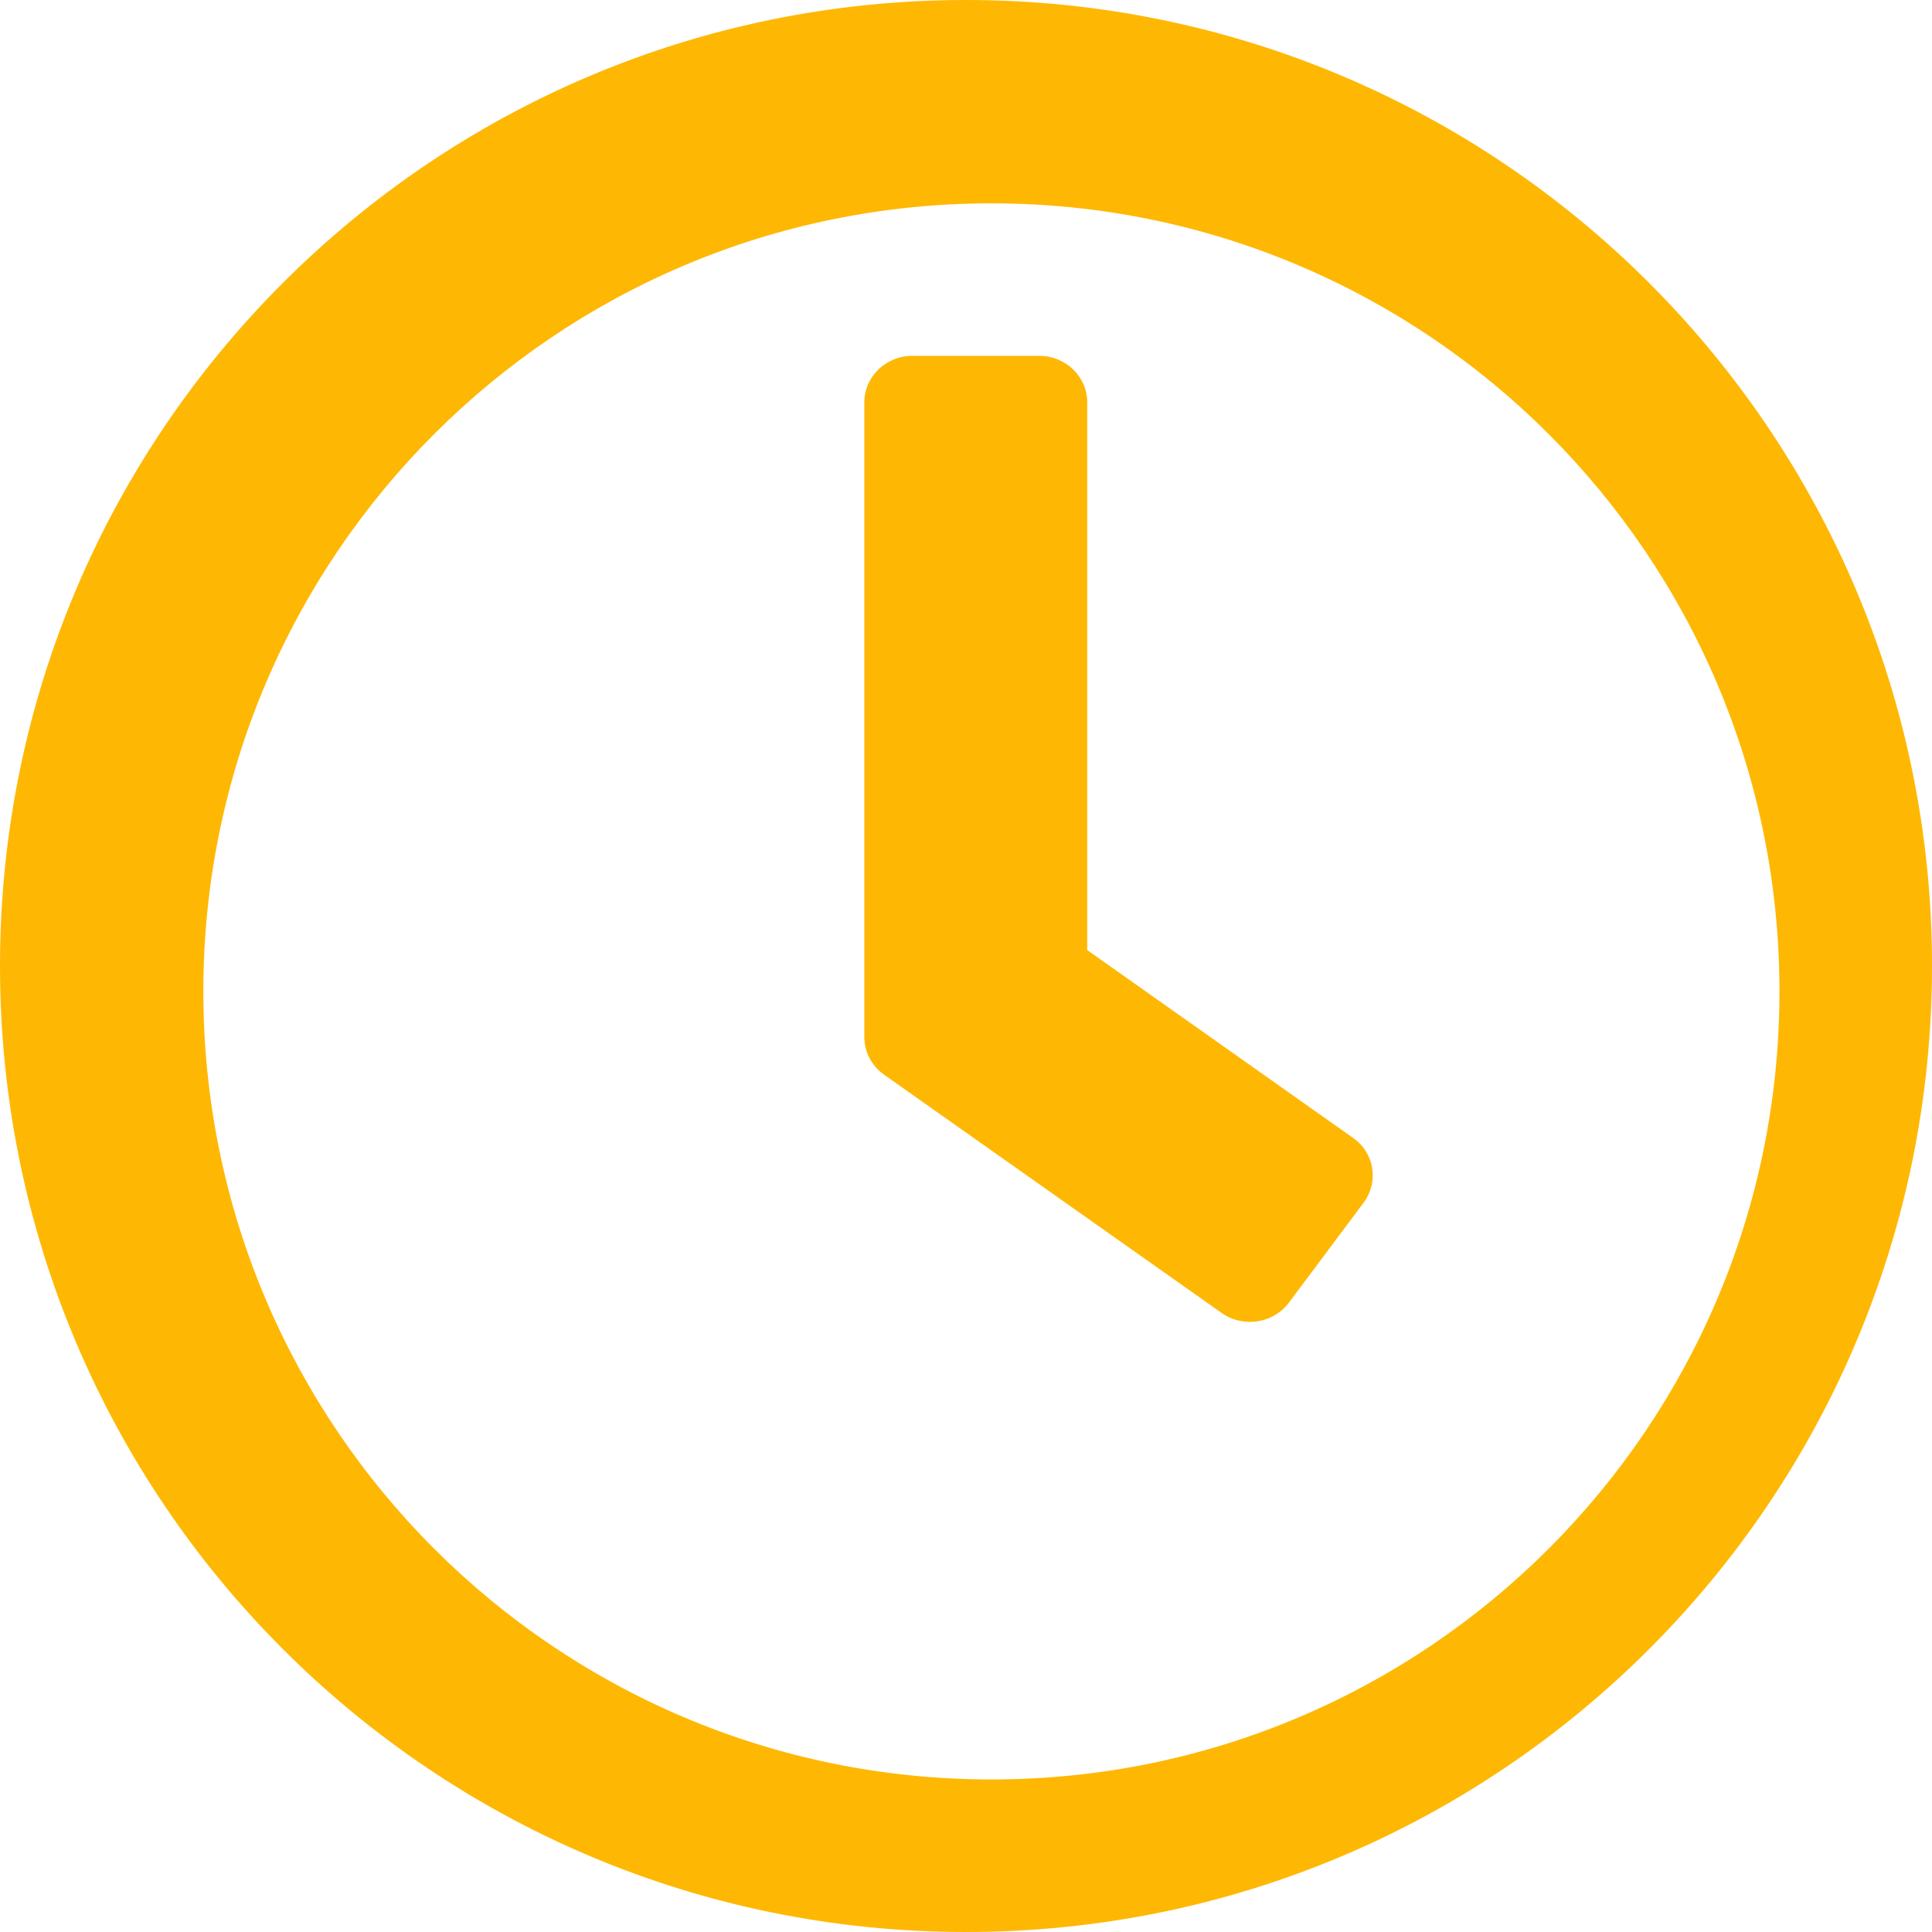
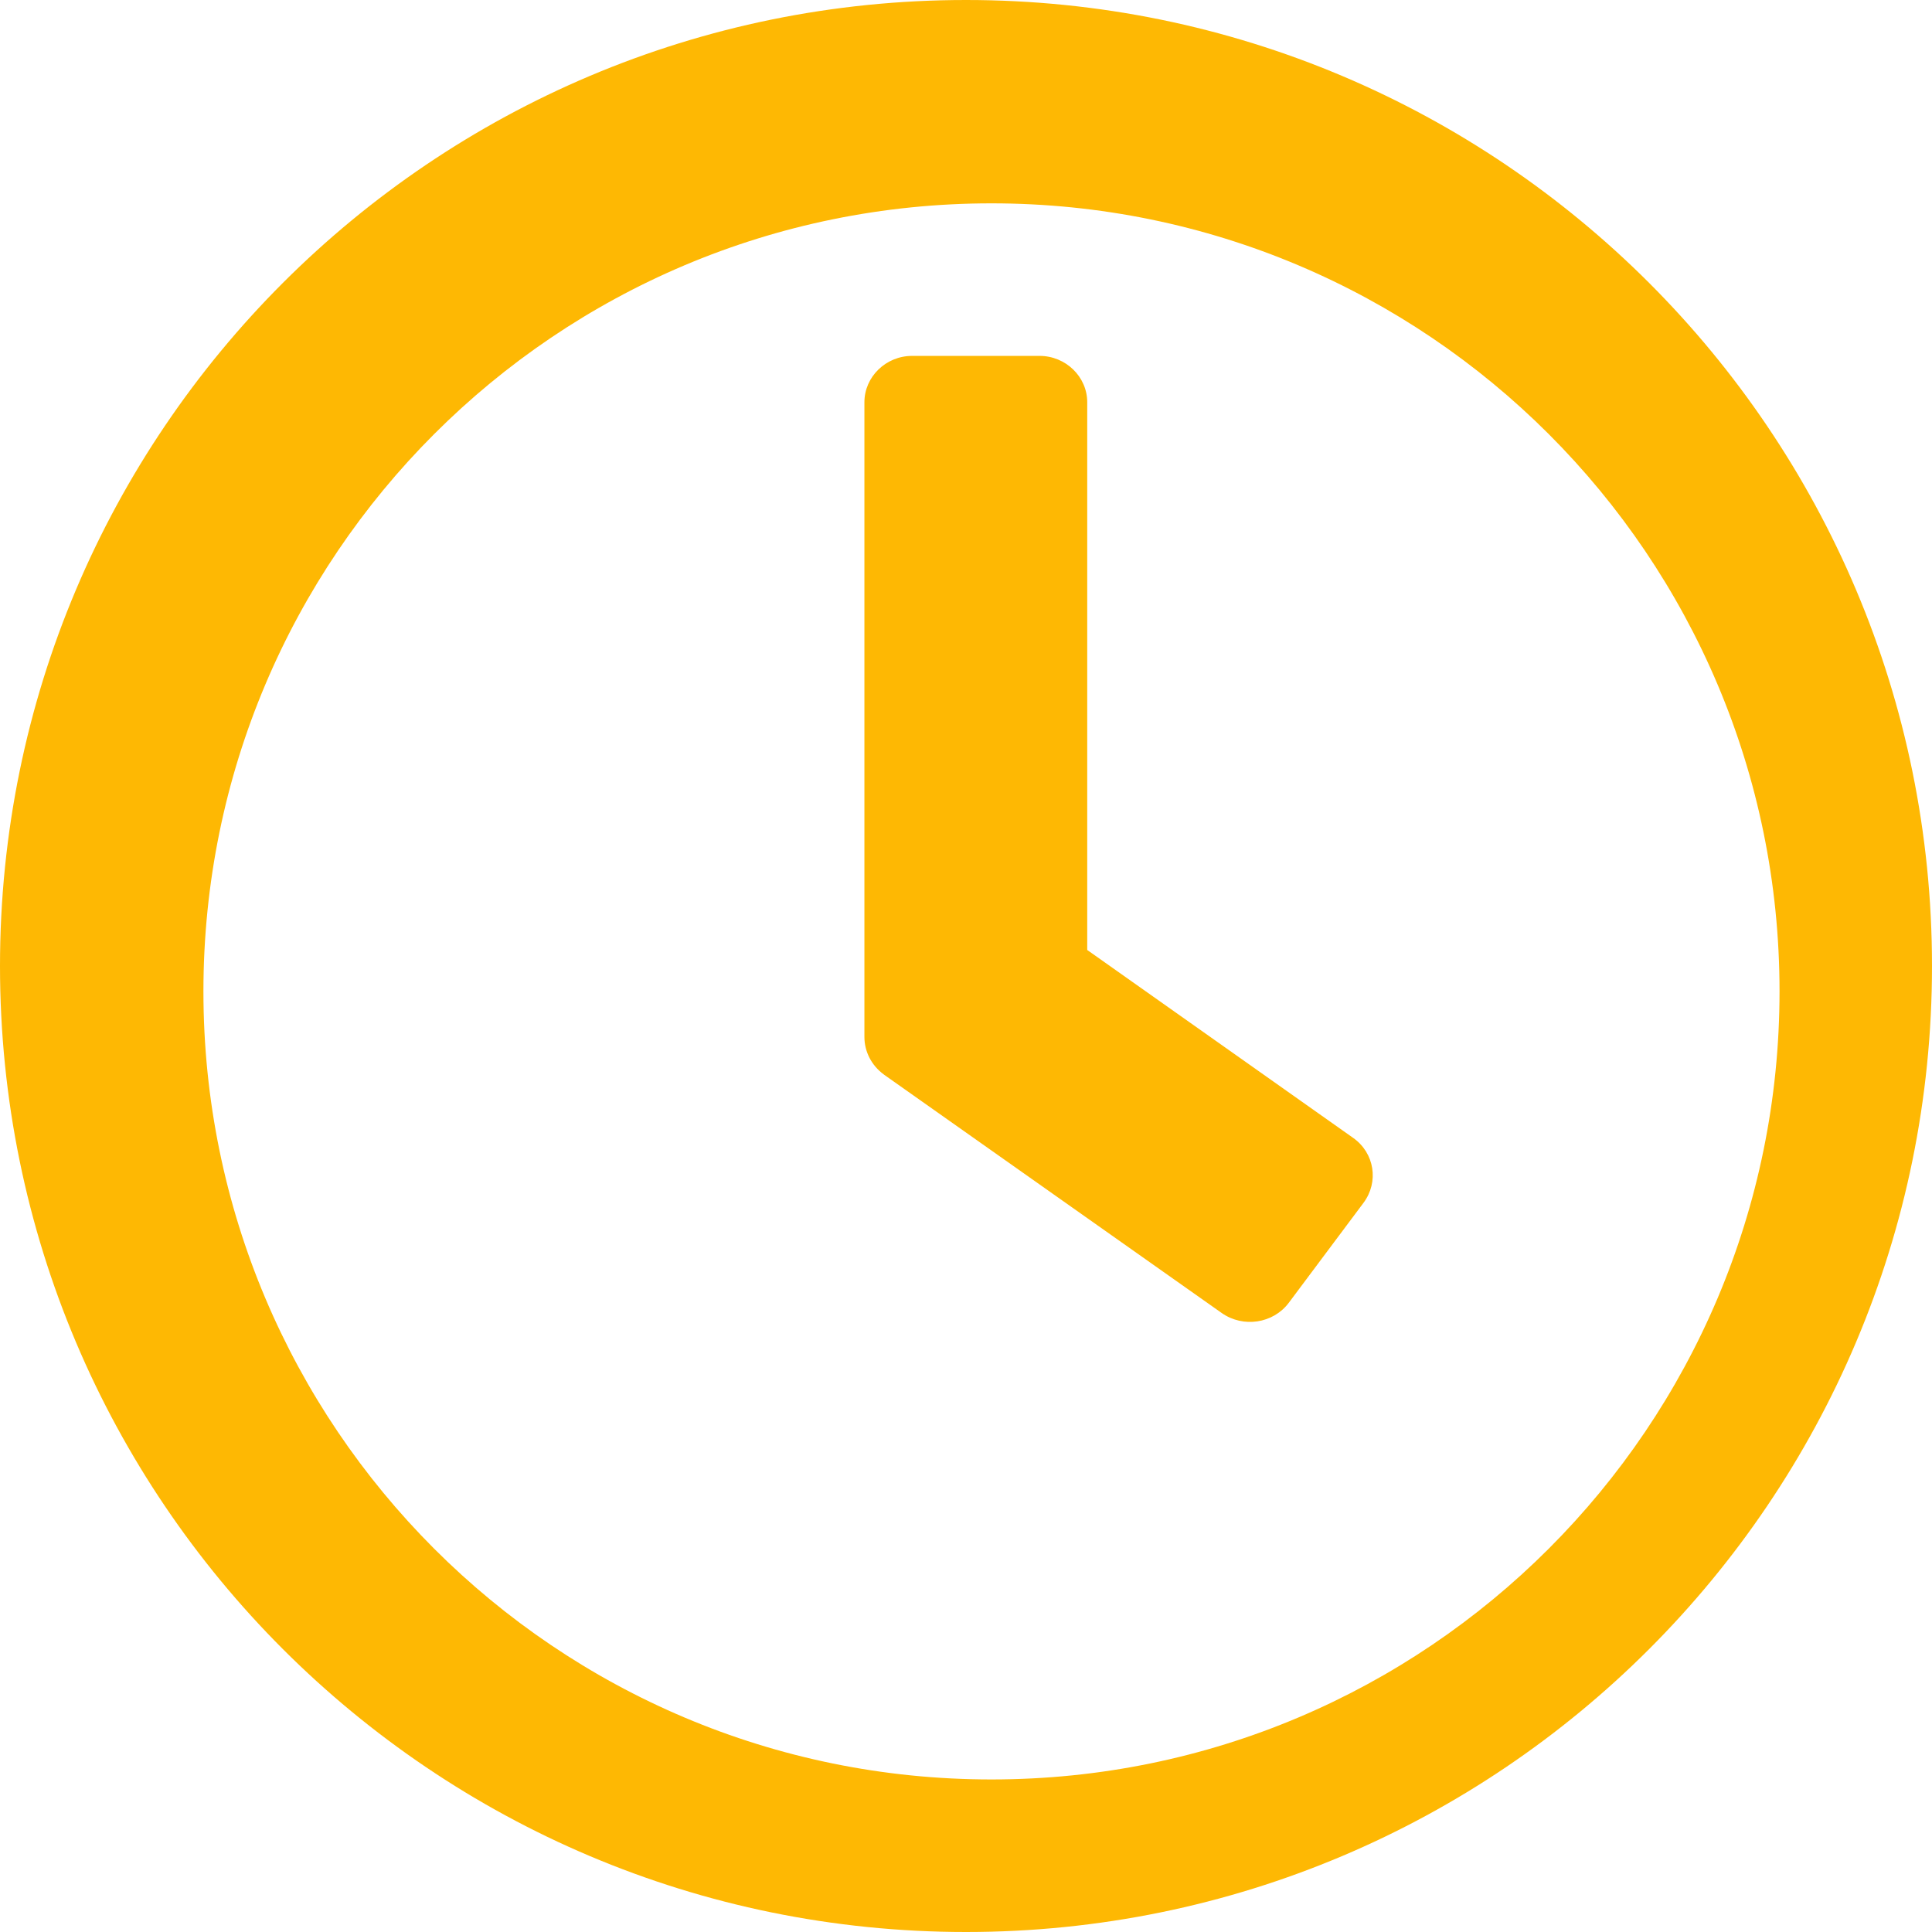
- <svg xmlns="http://www.w3.org/2000/svg" width="24" height="24" viewBox="0 0 24 24" fill="none">
-   <path fill-rule="evenodd" clip-rule="evenodd" d="M12 0C5.371 0 0 5.371 0 12C0 18.629 5.371 24 12 24C18.629 24 24 18.629 24 12C24 5.371 18.629 0 12 0ZM12.316 22.105C6.907 22.105 2.526 17.724 2.526 12.316C2.526 6.907 6.907 2.526 12.316 2.526C17.724 2.526 22.105 6.907 22.105 12.316C22.105 17.724 17.724 22.105 12.316 22.105ZM10.979 13.348L15.177 16.311C15.444 16.498 15.815 16.44 16.008 16.186L16.938 14.942C17.131 14.683 17.076 14.323 16.809 14.136L13.506 11.802V4.997C13.506 4.68 13.239 4.421 12.913 4.421H11.33C11.004 4.421 10.737 4.68 10.737 4.997V12.882C10.737 13.065 10.826 13.238 10.979 13.348Z" fill="#FEB803" />
+ <svg xmlns="http://www.w3.org/2000/svg" fill="none" height="24" viewBox="0 0 24 24" width="24">
+   <path clip-rule="evenodd" d="m12 0c-6.629 0-12 5.371-12 12 0 6.629 5.371 12 12 12 6.629 0 12-5.371 12-12 0-6.629-5.371-12-12-12zm.316 22.105c-5.409 0-9.789-4.381-9.789-9.79s4.381-9.789 9.789-9.789 9.79 4.381 9.79 9.789-4.381 9.79-9.79 9.79zm-1.337-8.757 4.198 2.963c.267.187.638.13.831-.125l.93-1.244c.193-.259.138-.619-.129-.807l-3.303-2.334v-6.804c0-.317-.267-.576-.593-.576h-1.582c-.326 0-.593.259-.593.576v7.885c0 .182.089.355.242.466z" fill="#feb803" fill-rule="evenodd" />
</svg>
